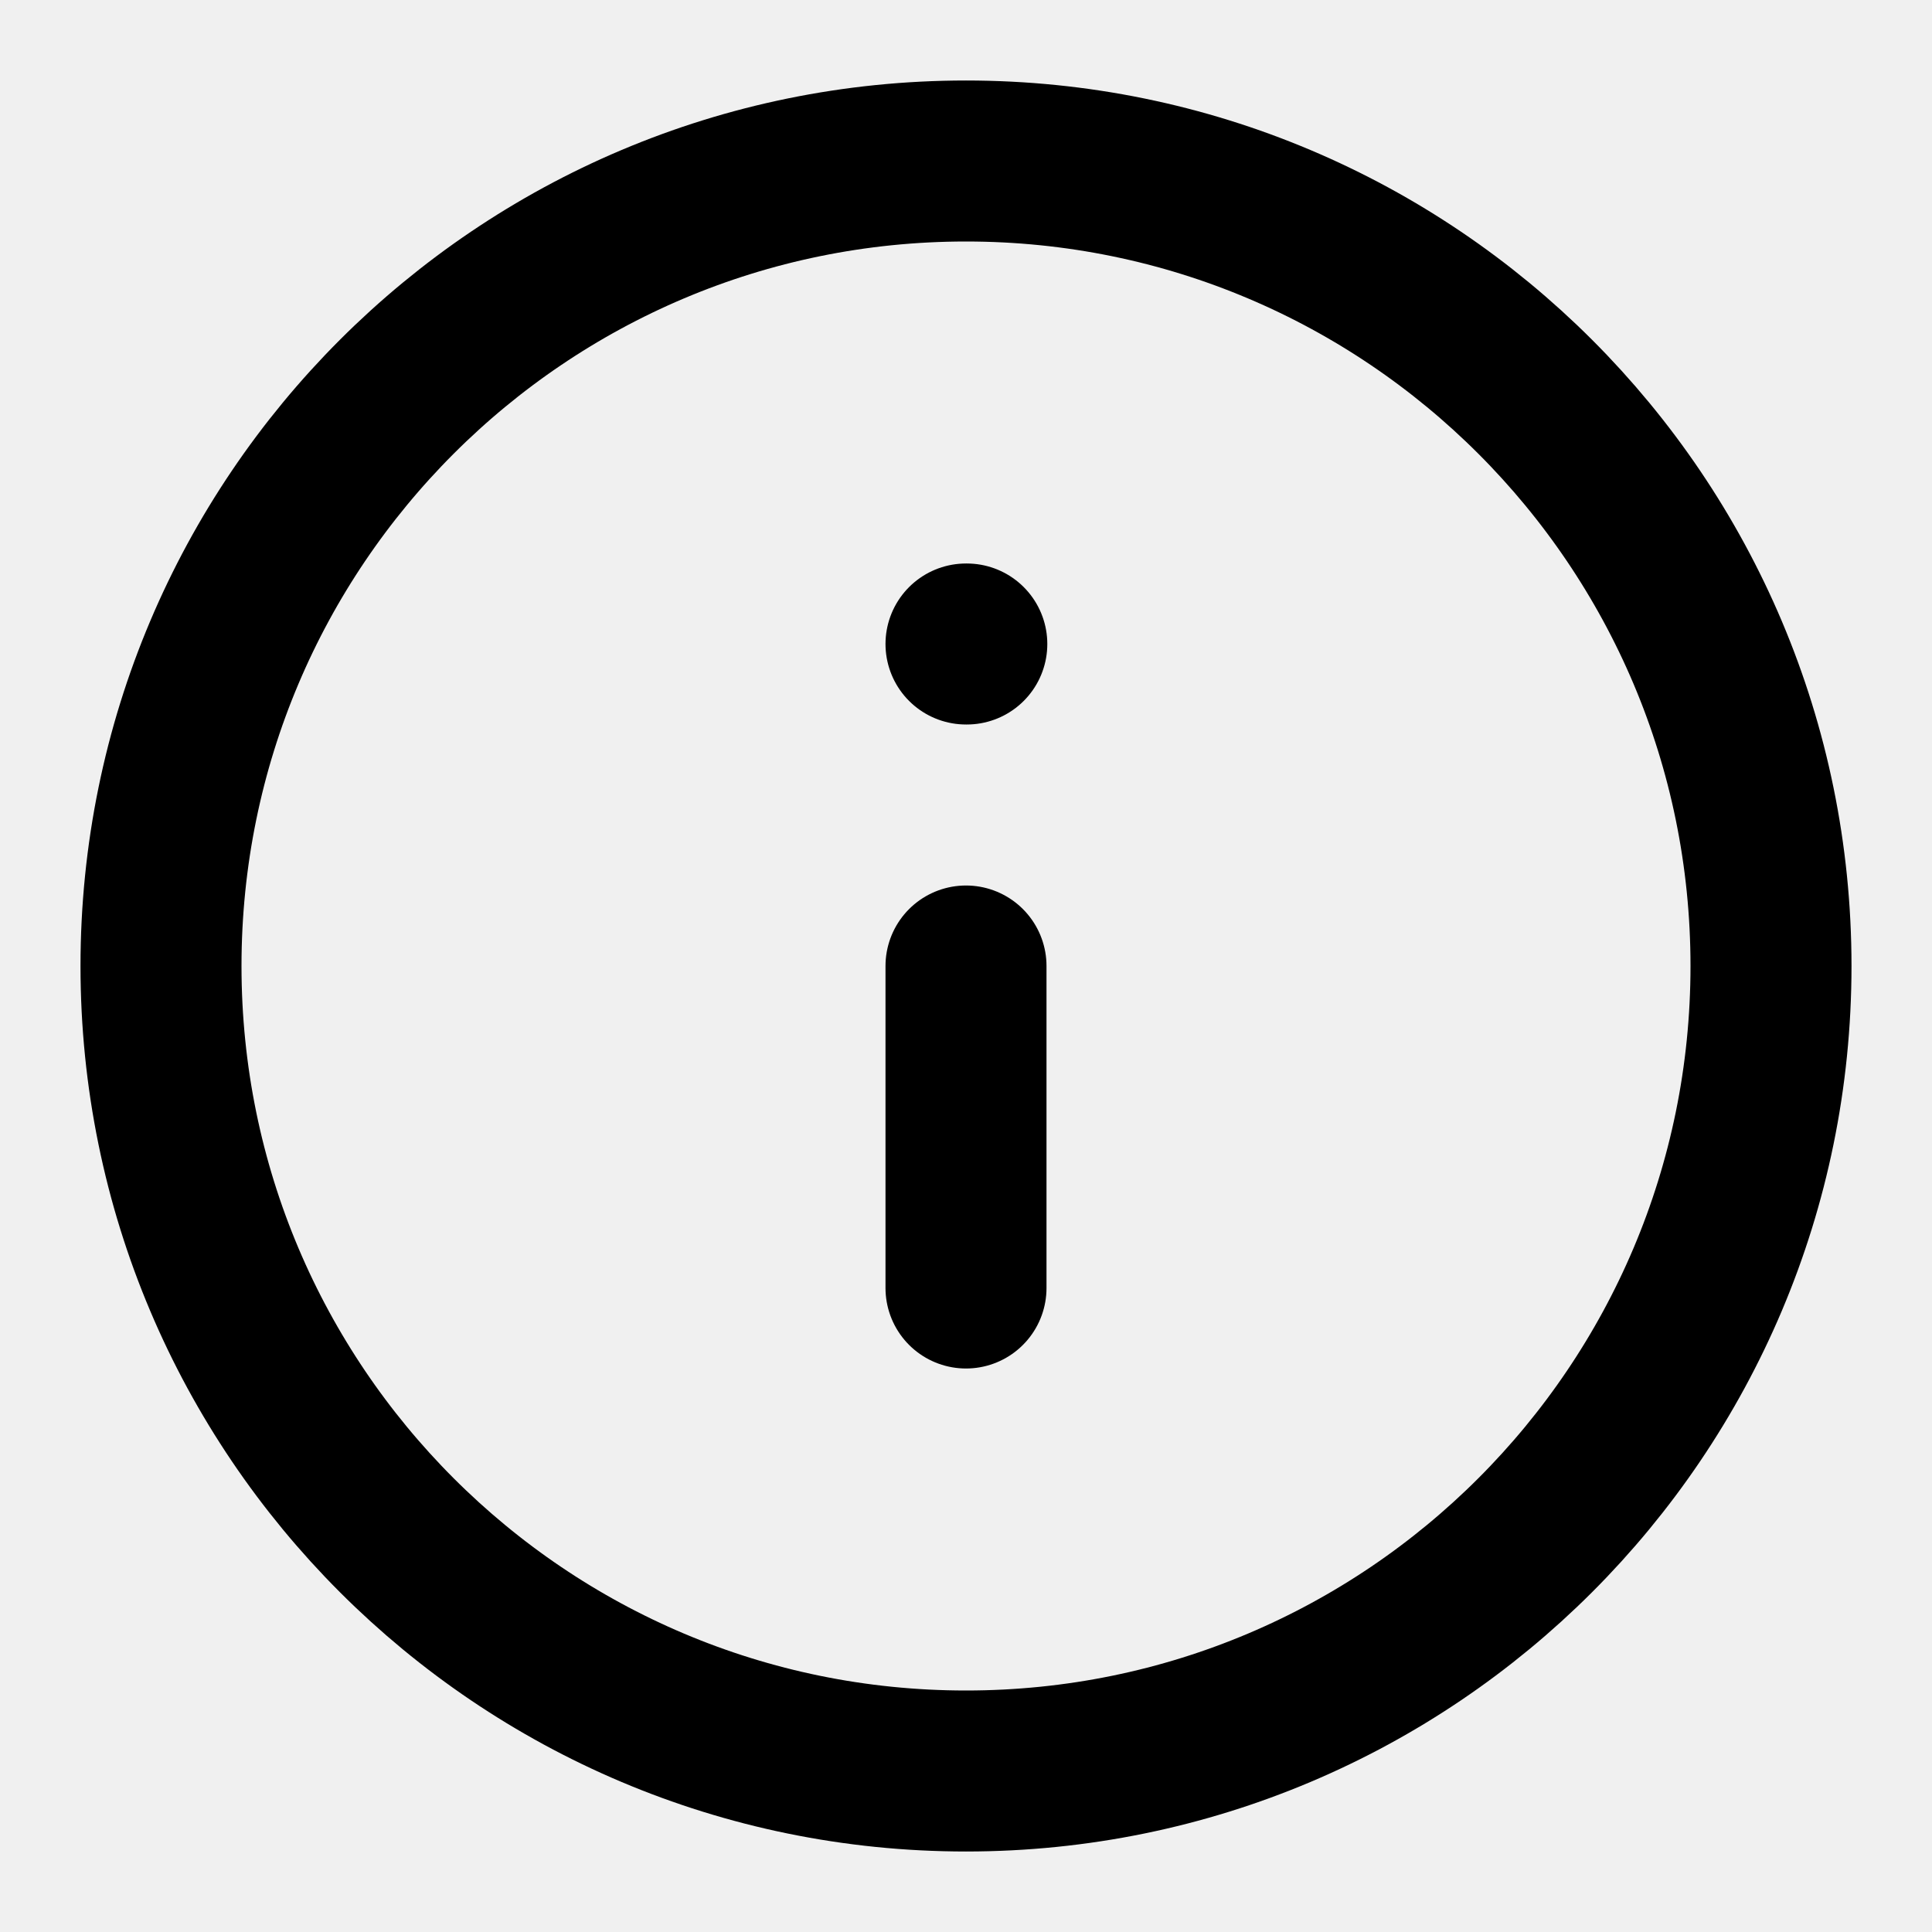
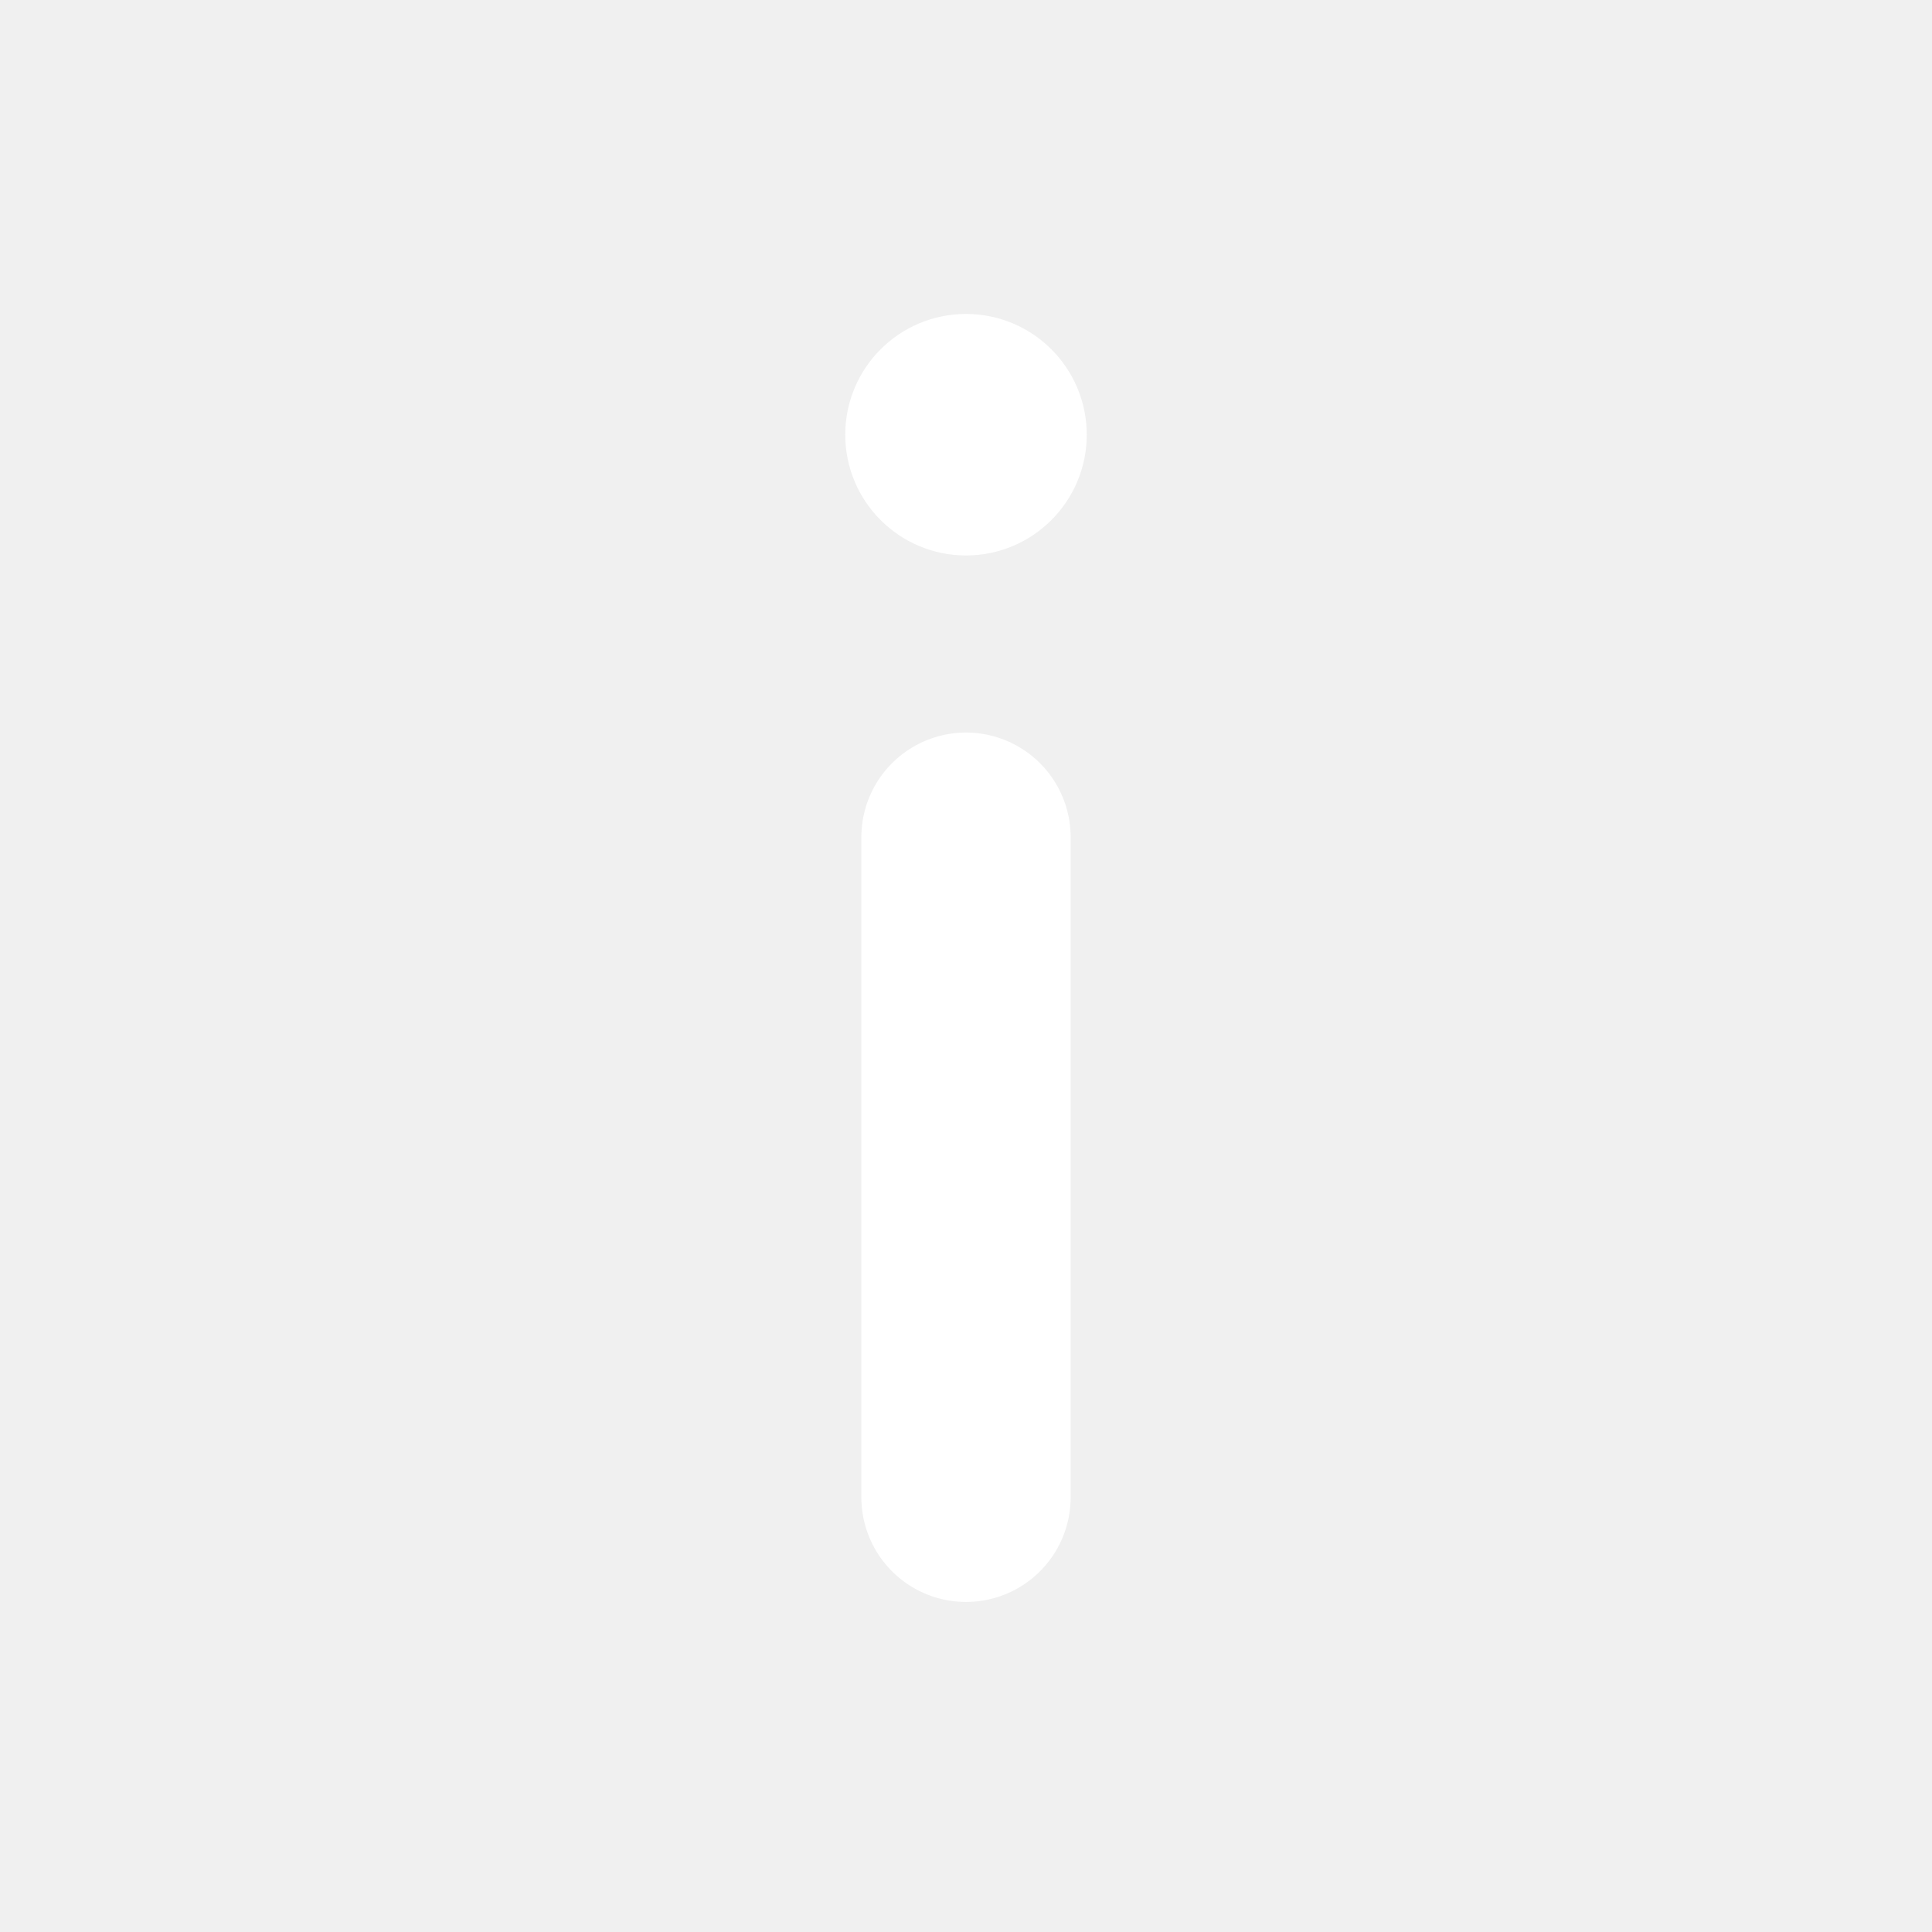
- <svg xmlns="http://www.w3.org/2000/svg" width="24" height="24" viewBox="0 0 24 24" fill="none" stroke="#000000" stroke-width="2" stroke-linecap="round" stroke-linejoin="round">
-   <circle cx="12" cy="12" r="10" />
-   <line x1="12" y1="16" x2="12" y2="12" />
-   <line x1="12" y1="8" x2="12.01" y2="8" />
+ <svg xmlns="http://www.w3.org/2000/svg" width="24" height="24" viewBox="0 0 24 24" fill="none" stroke="#FFFFFF" stroke-width="2.6" stroke-linecap="round" stroke-linejoin="round">
+   <circle cx="12" cy="5.4" r="1.5" fill="#FFFFFF" stroke="none" />
+   <line x1="12" y1="10.4" x2="12" y2="18.6" />
</svg>
